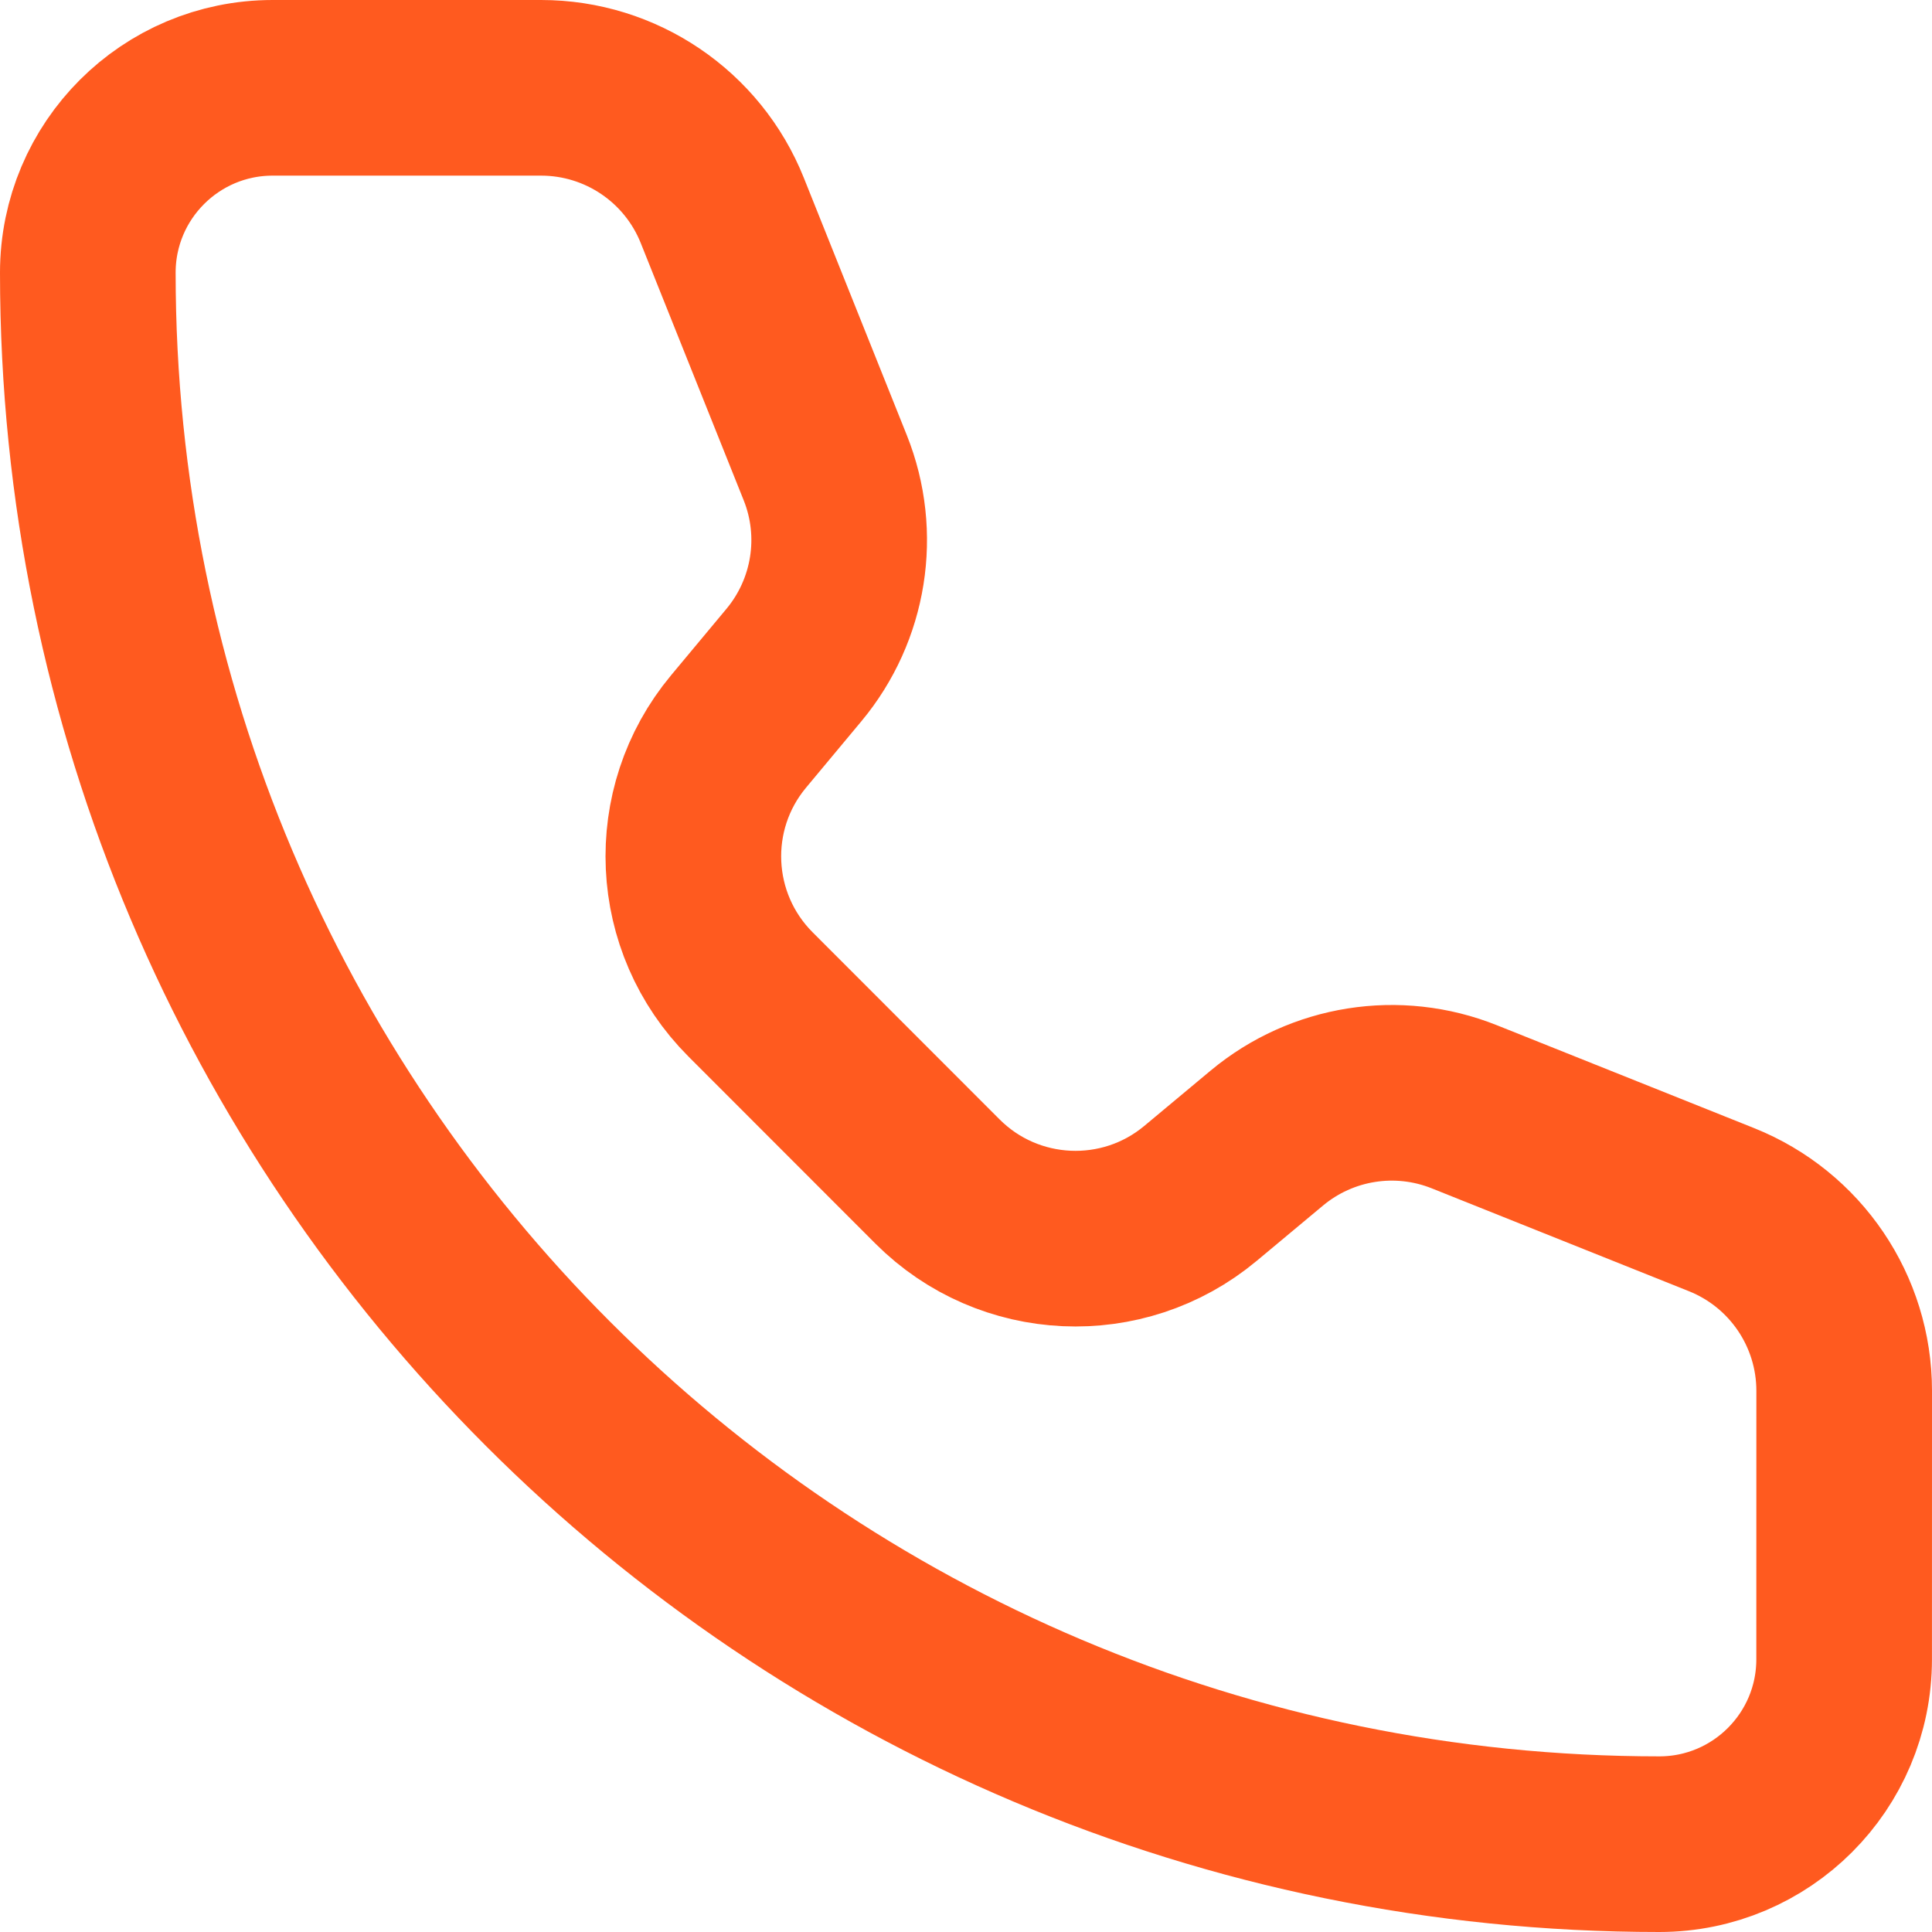
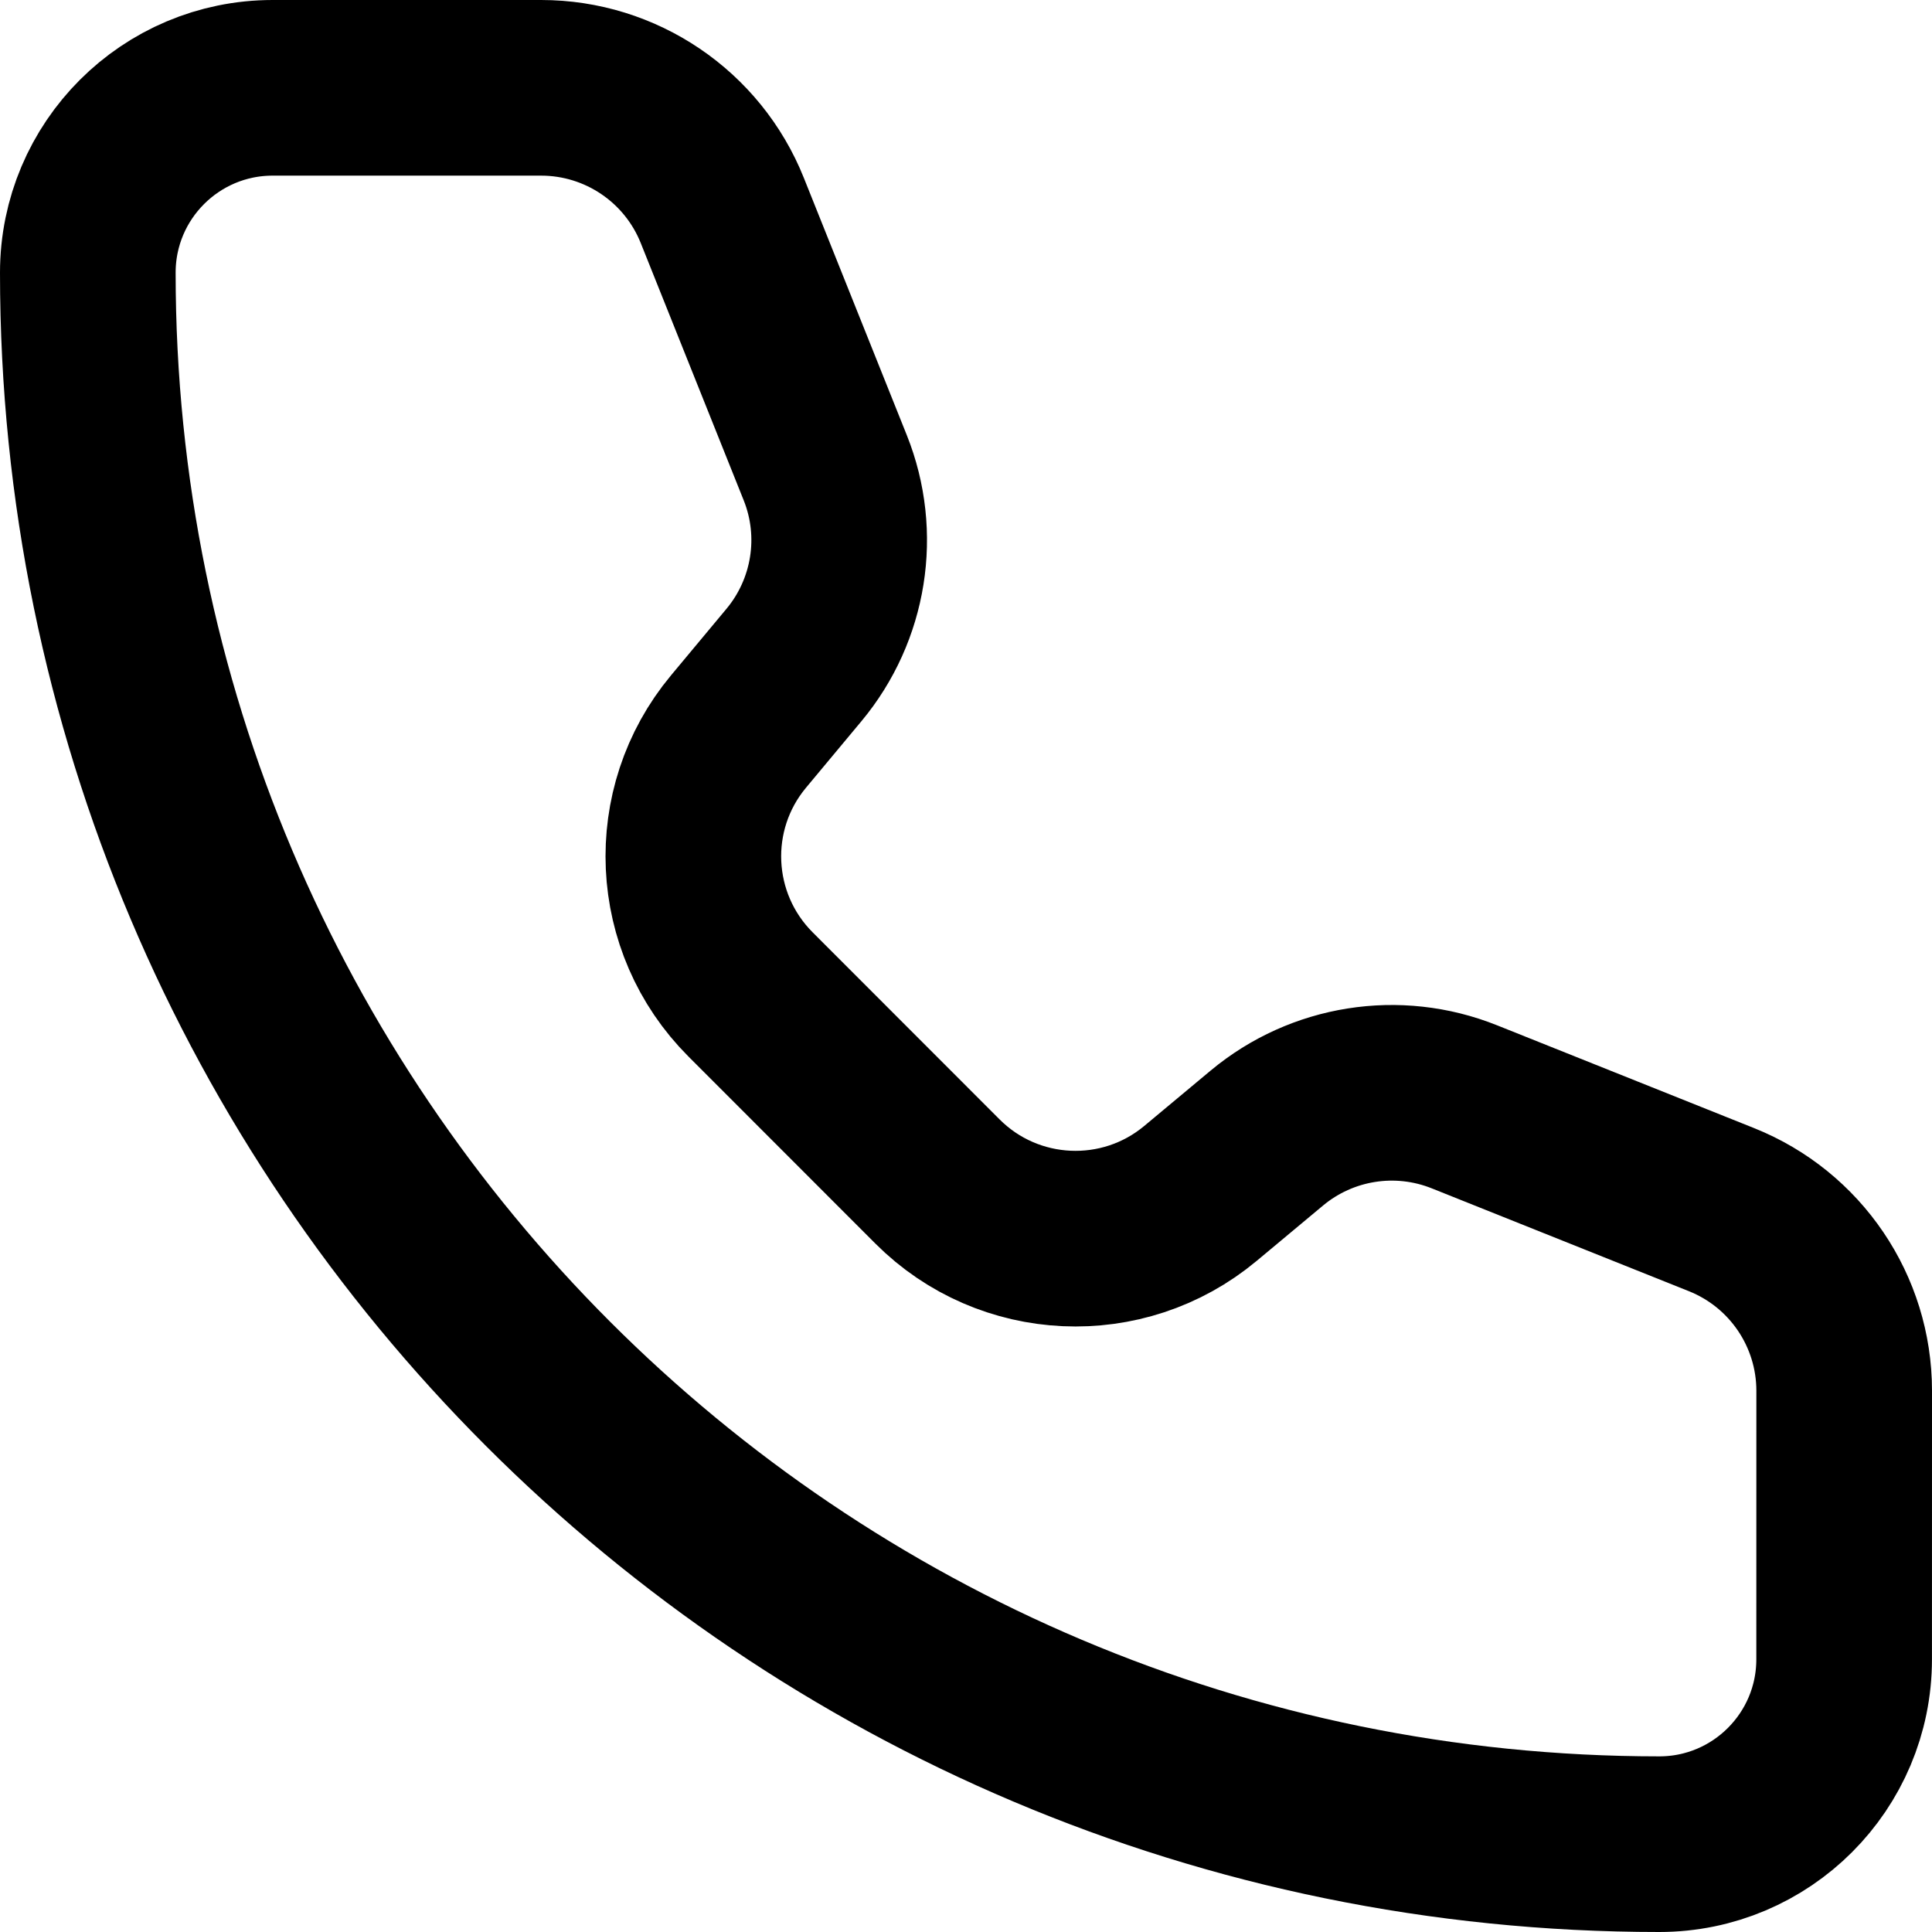
<svg xmlns="http://www.w3.org/2000/svg" width="44" height="44" viewBox="0 0 44 44" fill="none">
-   <path d="M12.323 2C14.14 2 15.775 3.106 16.45 4.794L18.794 10.651C19.401 12.167 19.125 13.893 18.08 15.147L16.82 16.659C15.348 18.425 15.468 21.021 17.093 22.647L21.351 26.908C22.976 28.534 25.575 28.651 27.34 27.179L28.852 25.918C30.107 24.873 31.832 24.6 33.348 25.206L39.206 27.549C40.894 28.224 42 29.858 42 31.675L41.999 37.789C41.999 40.115 40.114 42 37.789 42C18.023 42 2 25.976 2 6.21C2 3.885 3.885 2 6.21 2H12.323Z" stroke-width="4" stroke-linecap="round" stroke-linejoin="round" stroke="#FF5A1F" />
+   <path d="M12.323 2C14.14 2 15.775 3.106 16.45 4.794L18.794 10.651C19.401 12.167 19.125 13.893 18.08 15.147L16.82 16.659C15.348 18.425 15.468 21.021 17.093 22.647L21.351 26.908C22.976 28.534 25.575 28.651 27.34 27.179L28.852 25.918C30.107 24.873 31.832 24.6 33.348 25.206L39.206 27.549C40.894 28.224 42 29.858 42 31.675L41.999 37.789C41.999 40.115 40.114 42 37.789 42C18.023 42 2 25.976 2 6.21C2 3.885 3.885 2 6.21 2H12.323Z" stroke-width="4" stroke-linecap="round" stroke-linejoin="round" stroke="currentColor" />
</svg>
